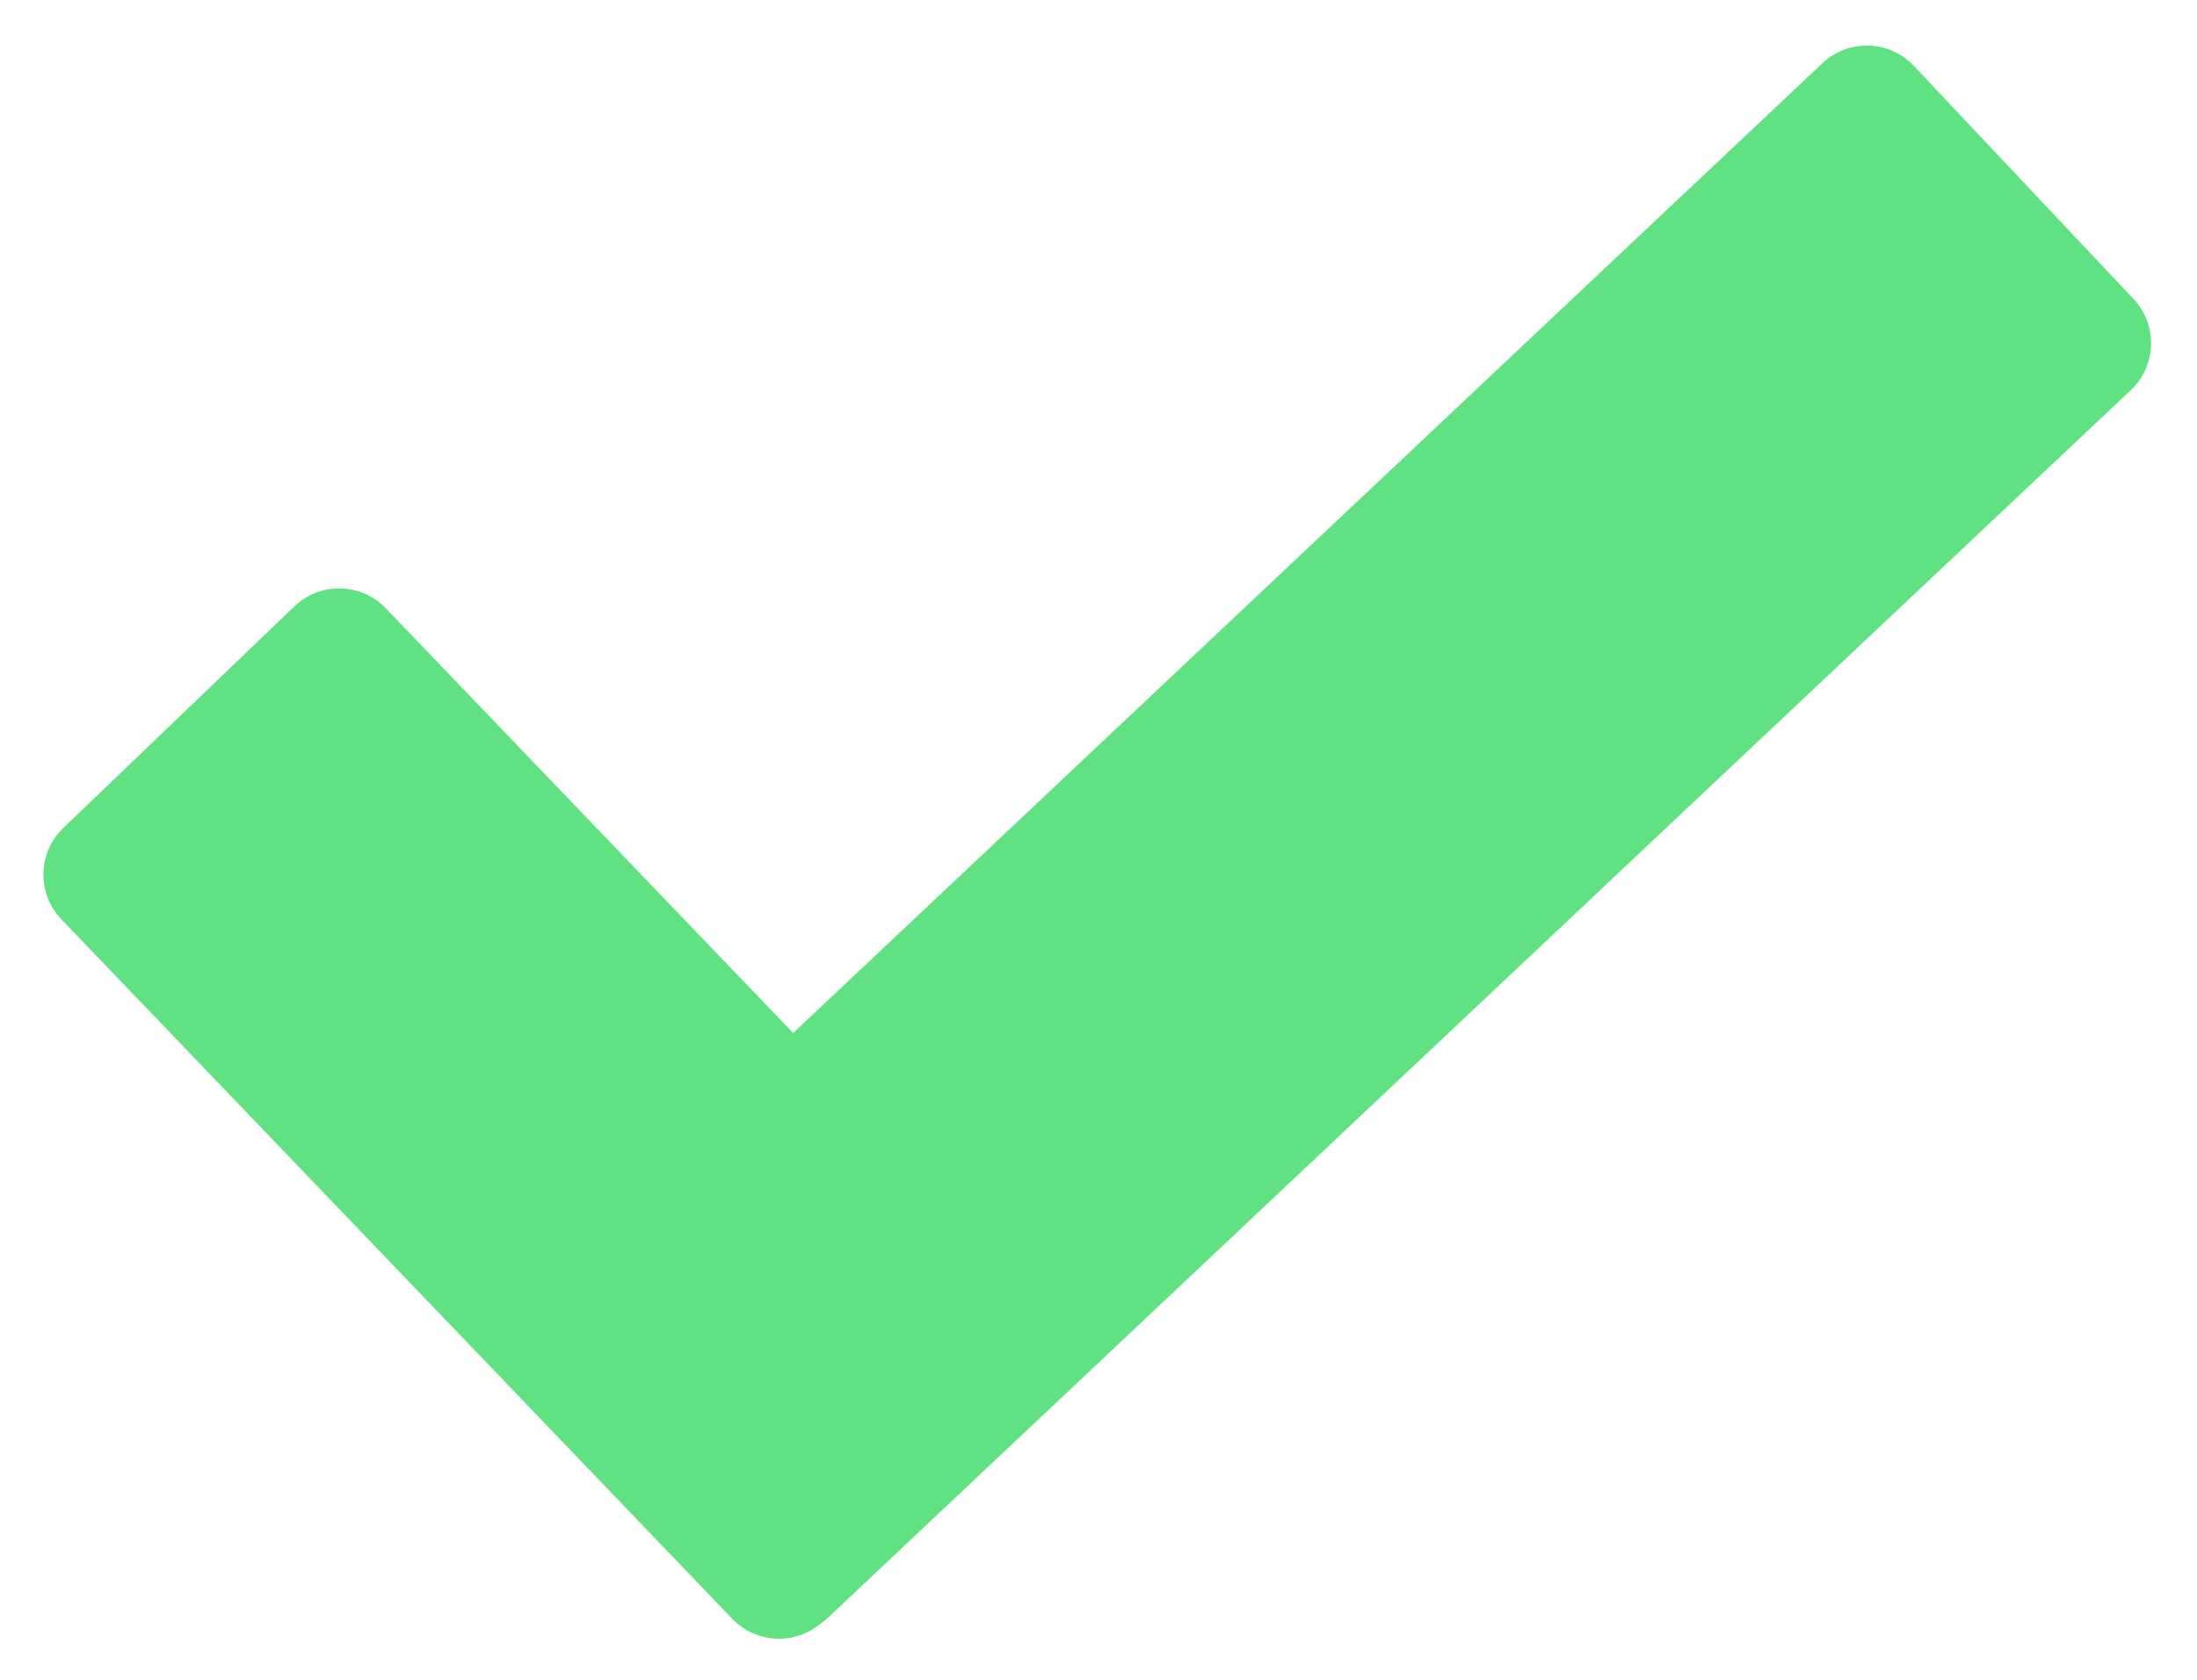
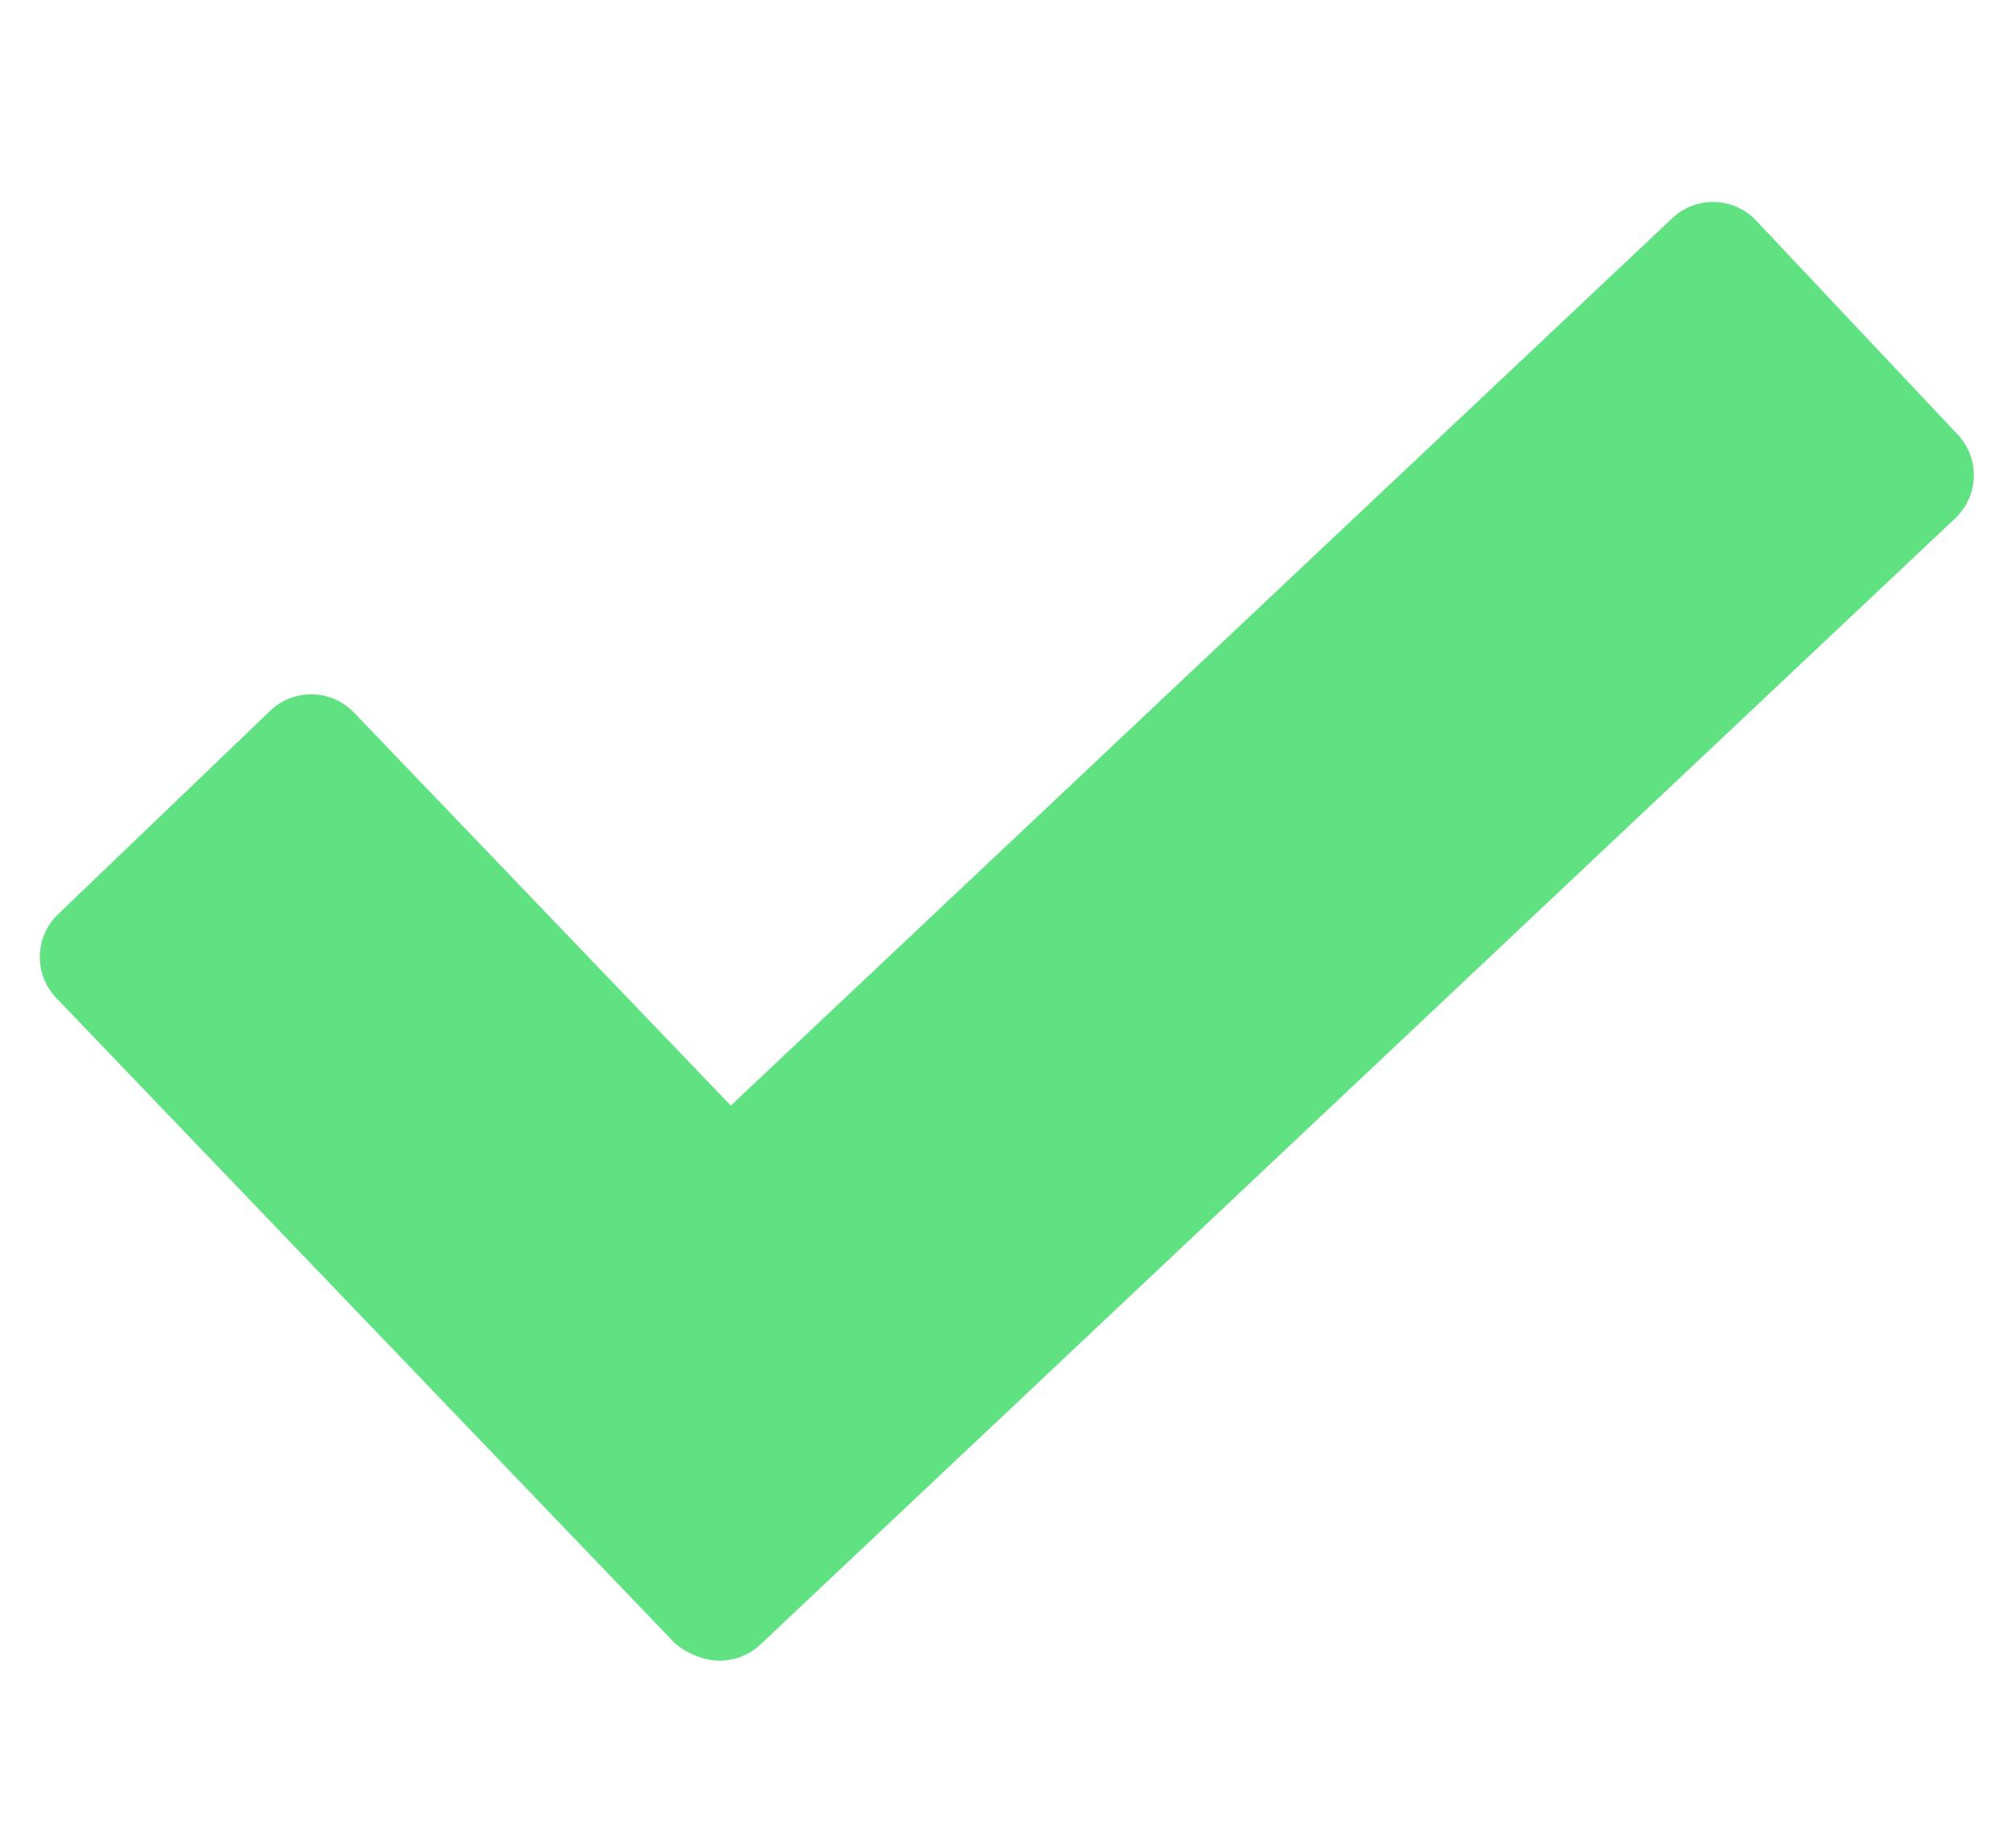
- <svg xmlns="http://www.w3.org/2000/svg" width="340" height="260">
-   <rect stroke="#000" rx="10" transform="rotate(46.2 86.51517,172.3553) " id="svg_7" height="69.557" width="170.009" y="137.577" x="1.511" fill-opacity="null" stroke-opacity="null" stroke-width="0" fill="#60e282" />
-   <rect stroke="#000" rx="10" transform="rotate(136.7 205.1434,130.032) " id="svg_9" height="69.557" width="296.876" y="95.254" x="56.705" fill-opacity="null" stroke-opacity="null" stroke-width="0" fill="#60e282" />
+ <svg xmlns="http://www.w3.org/2000/svg" width="340" height="310">
+   <rect fill="#60e282" stroke-width="0" stroke-opacity="null" fill-opacity="null" x="1.511" y="163.577" width="170.009" height="69.557" transform="rotate(46.2 86.51518,198.3553) " rx="10" stroke="#000" />
+   <rect fill="#60e282" stroke-width="0" stroke-opacity="null" fill-opacity="null" x="56.705" y="122.254" width="296.876" height="69.557" transform="rotate(136.7 205.1434,157.032) " rx="10" stroke="#000" />
</svg>
